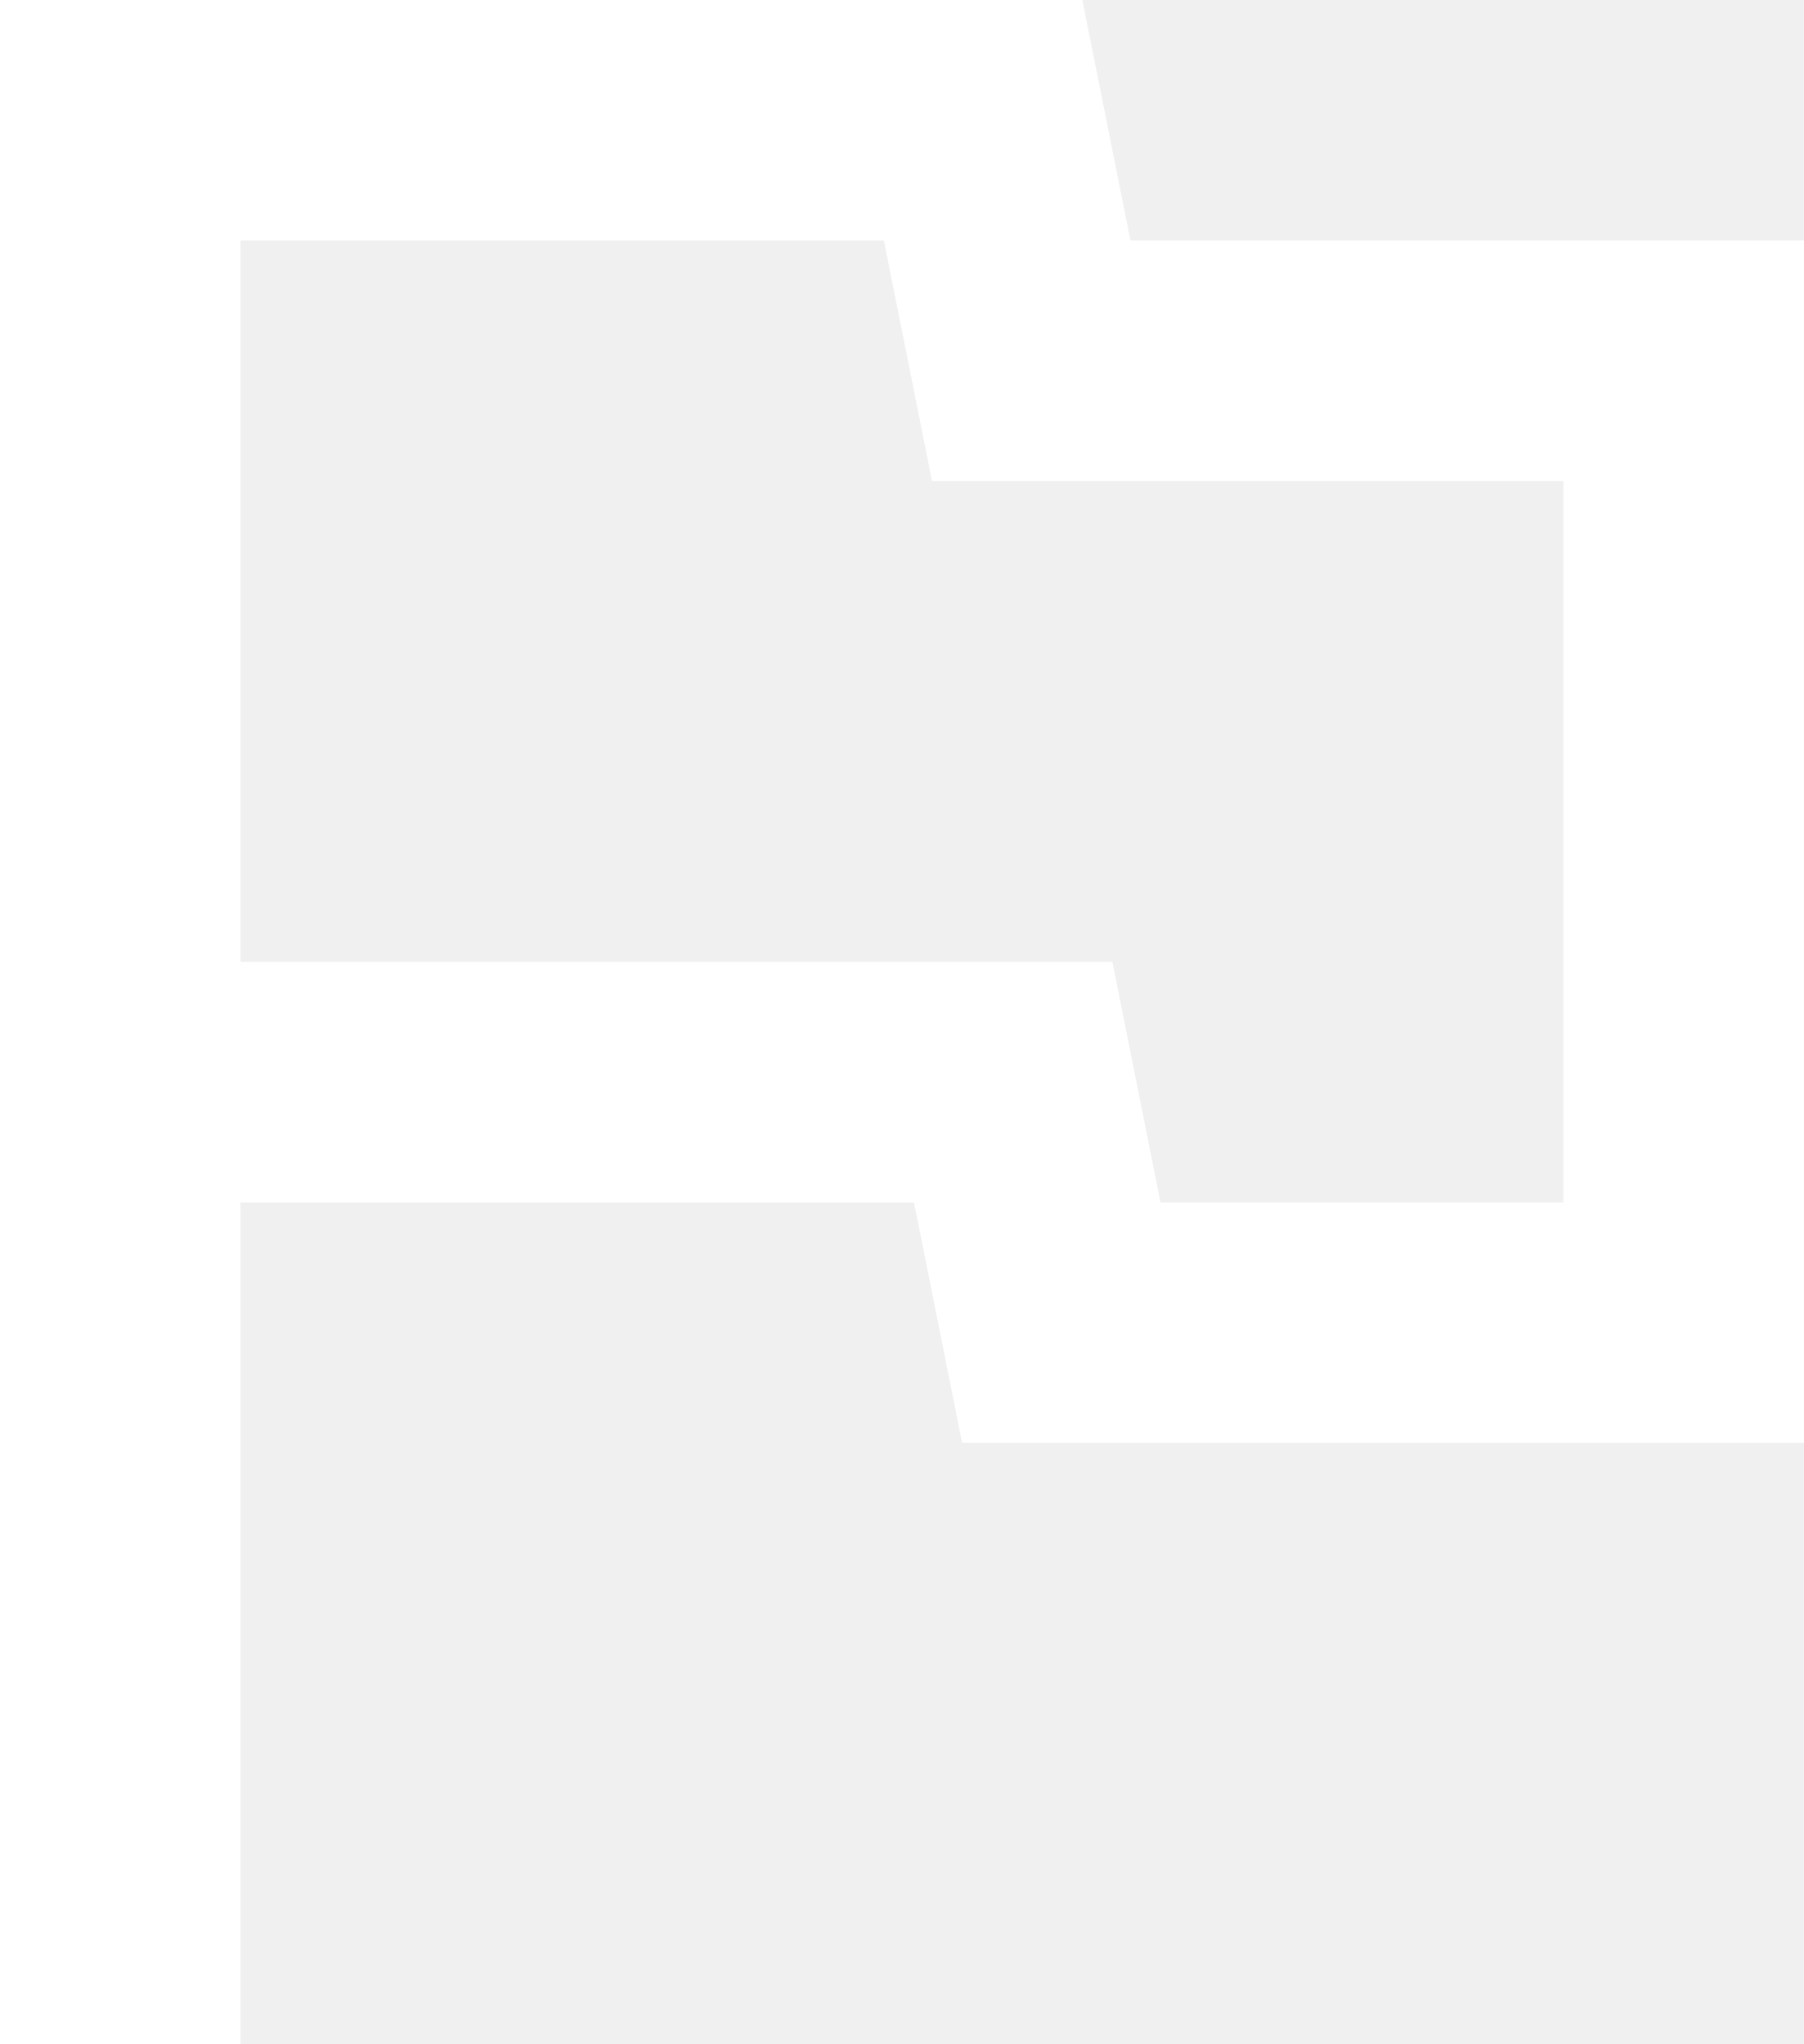
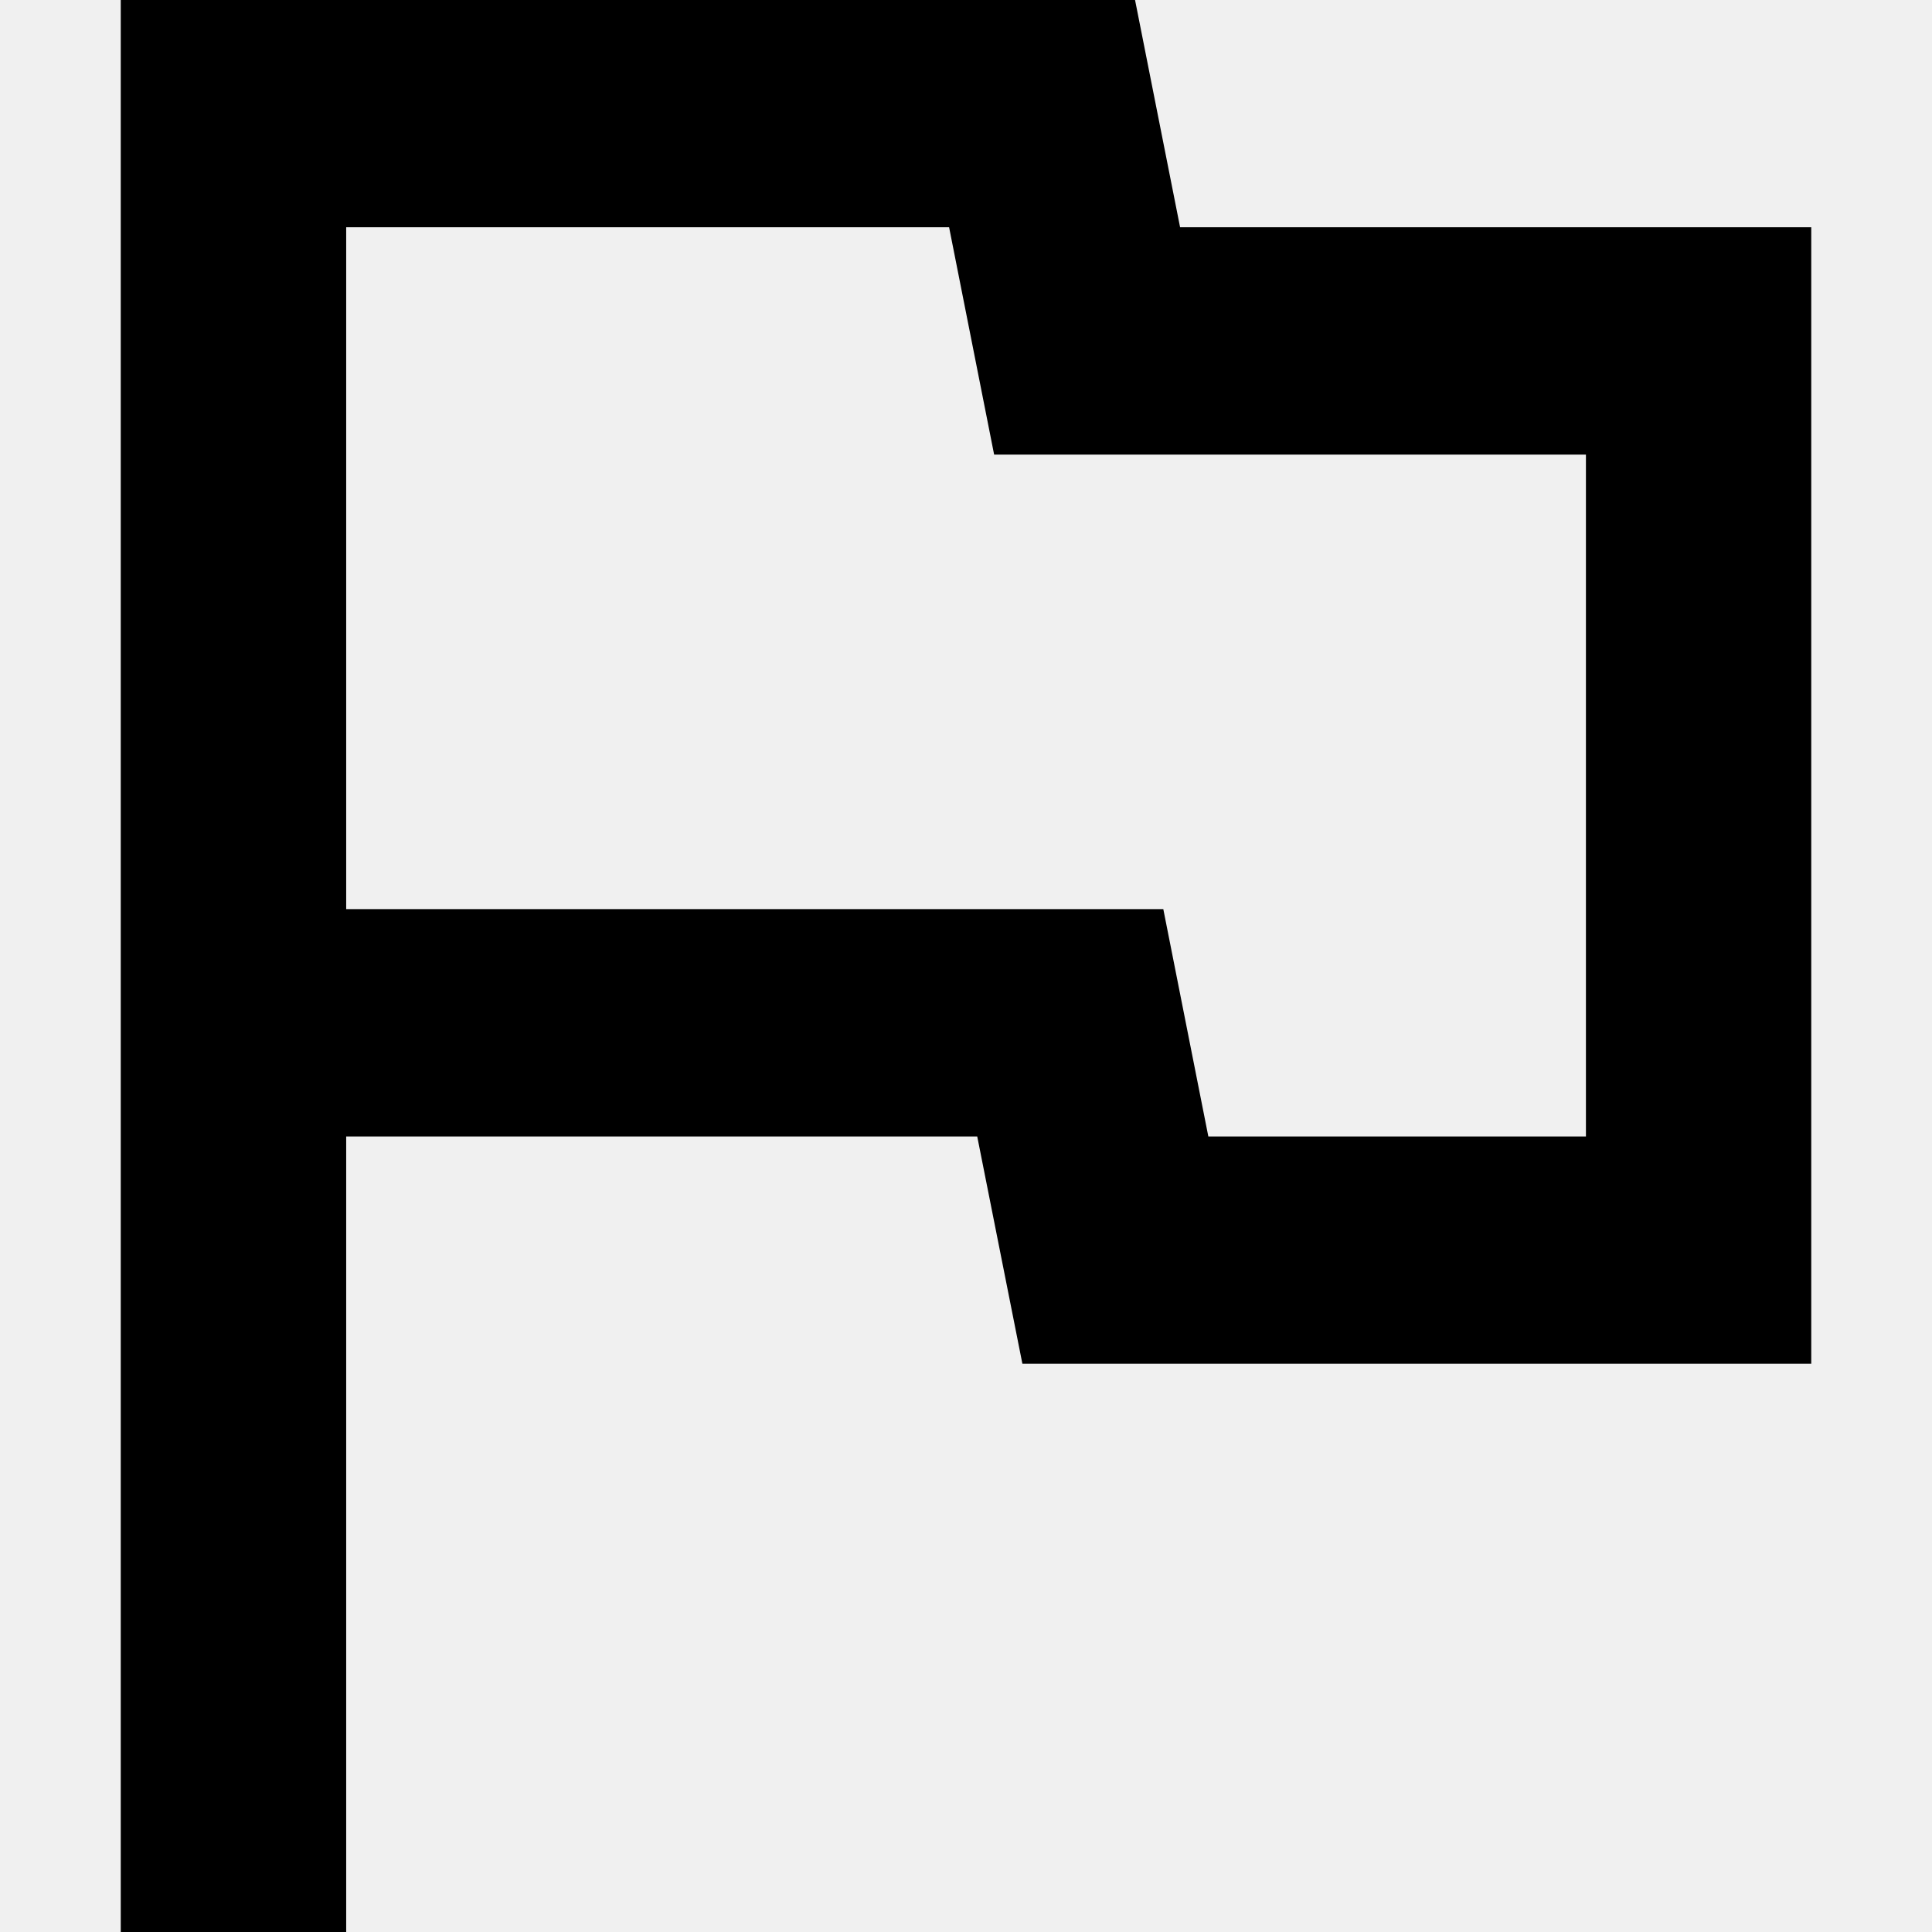
- <svg xmlns="http://www.w3.org/2000/svg" width="15" height="17" viewBox="0 0 15 17" fill="none">
-   <path d="M0 17V0H9L9.4 2H15V12H8L7.6 10H2V17H0ZM9.65 10H13V4H7.75L7.35 2H2V8H9.25L9.65 10Z" fill="white" />
+ <svg xmlns="http://www.w3.org/2000/svg" width="16" height="16" viewBox="0 0 16 16" version="1.1">
+   <path d="M 1,16 V 0 H 9.4 L 9.773,1.882 H 15 v 9.412 H 8.467 L 8.093,9.412 H 2.867 V 16 Z m 9.007,-6.588 h 3.127 V 3.765 H 8.233 L 7.86,1.882 H 2.867 v 5.647 h 6.767 z" />
</svg>
